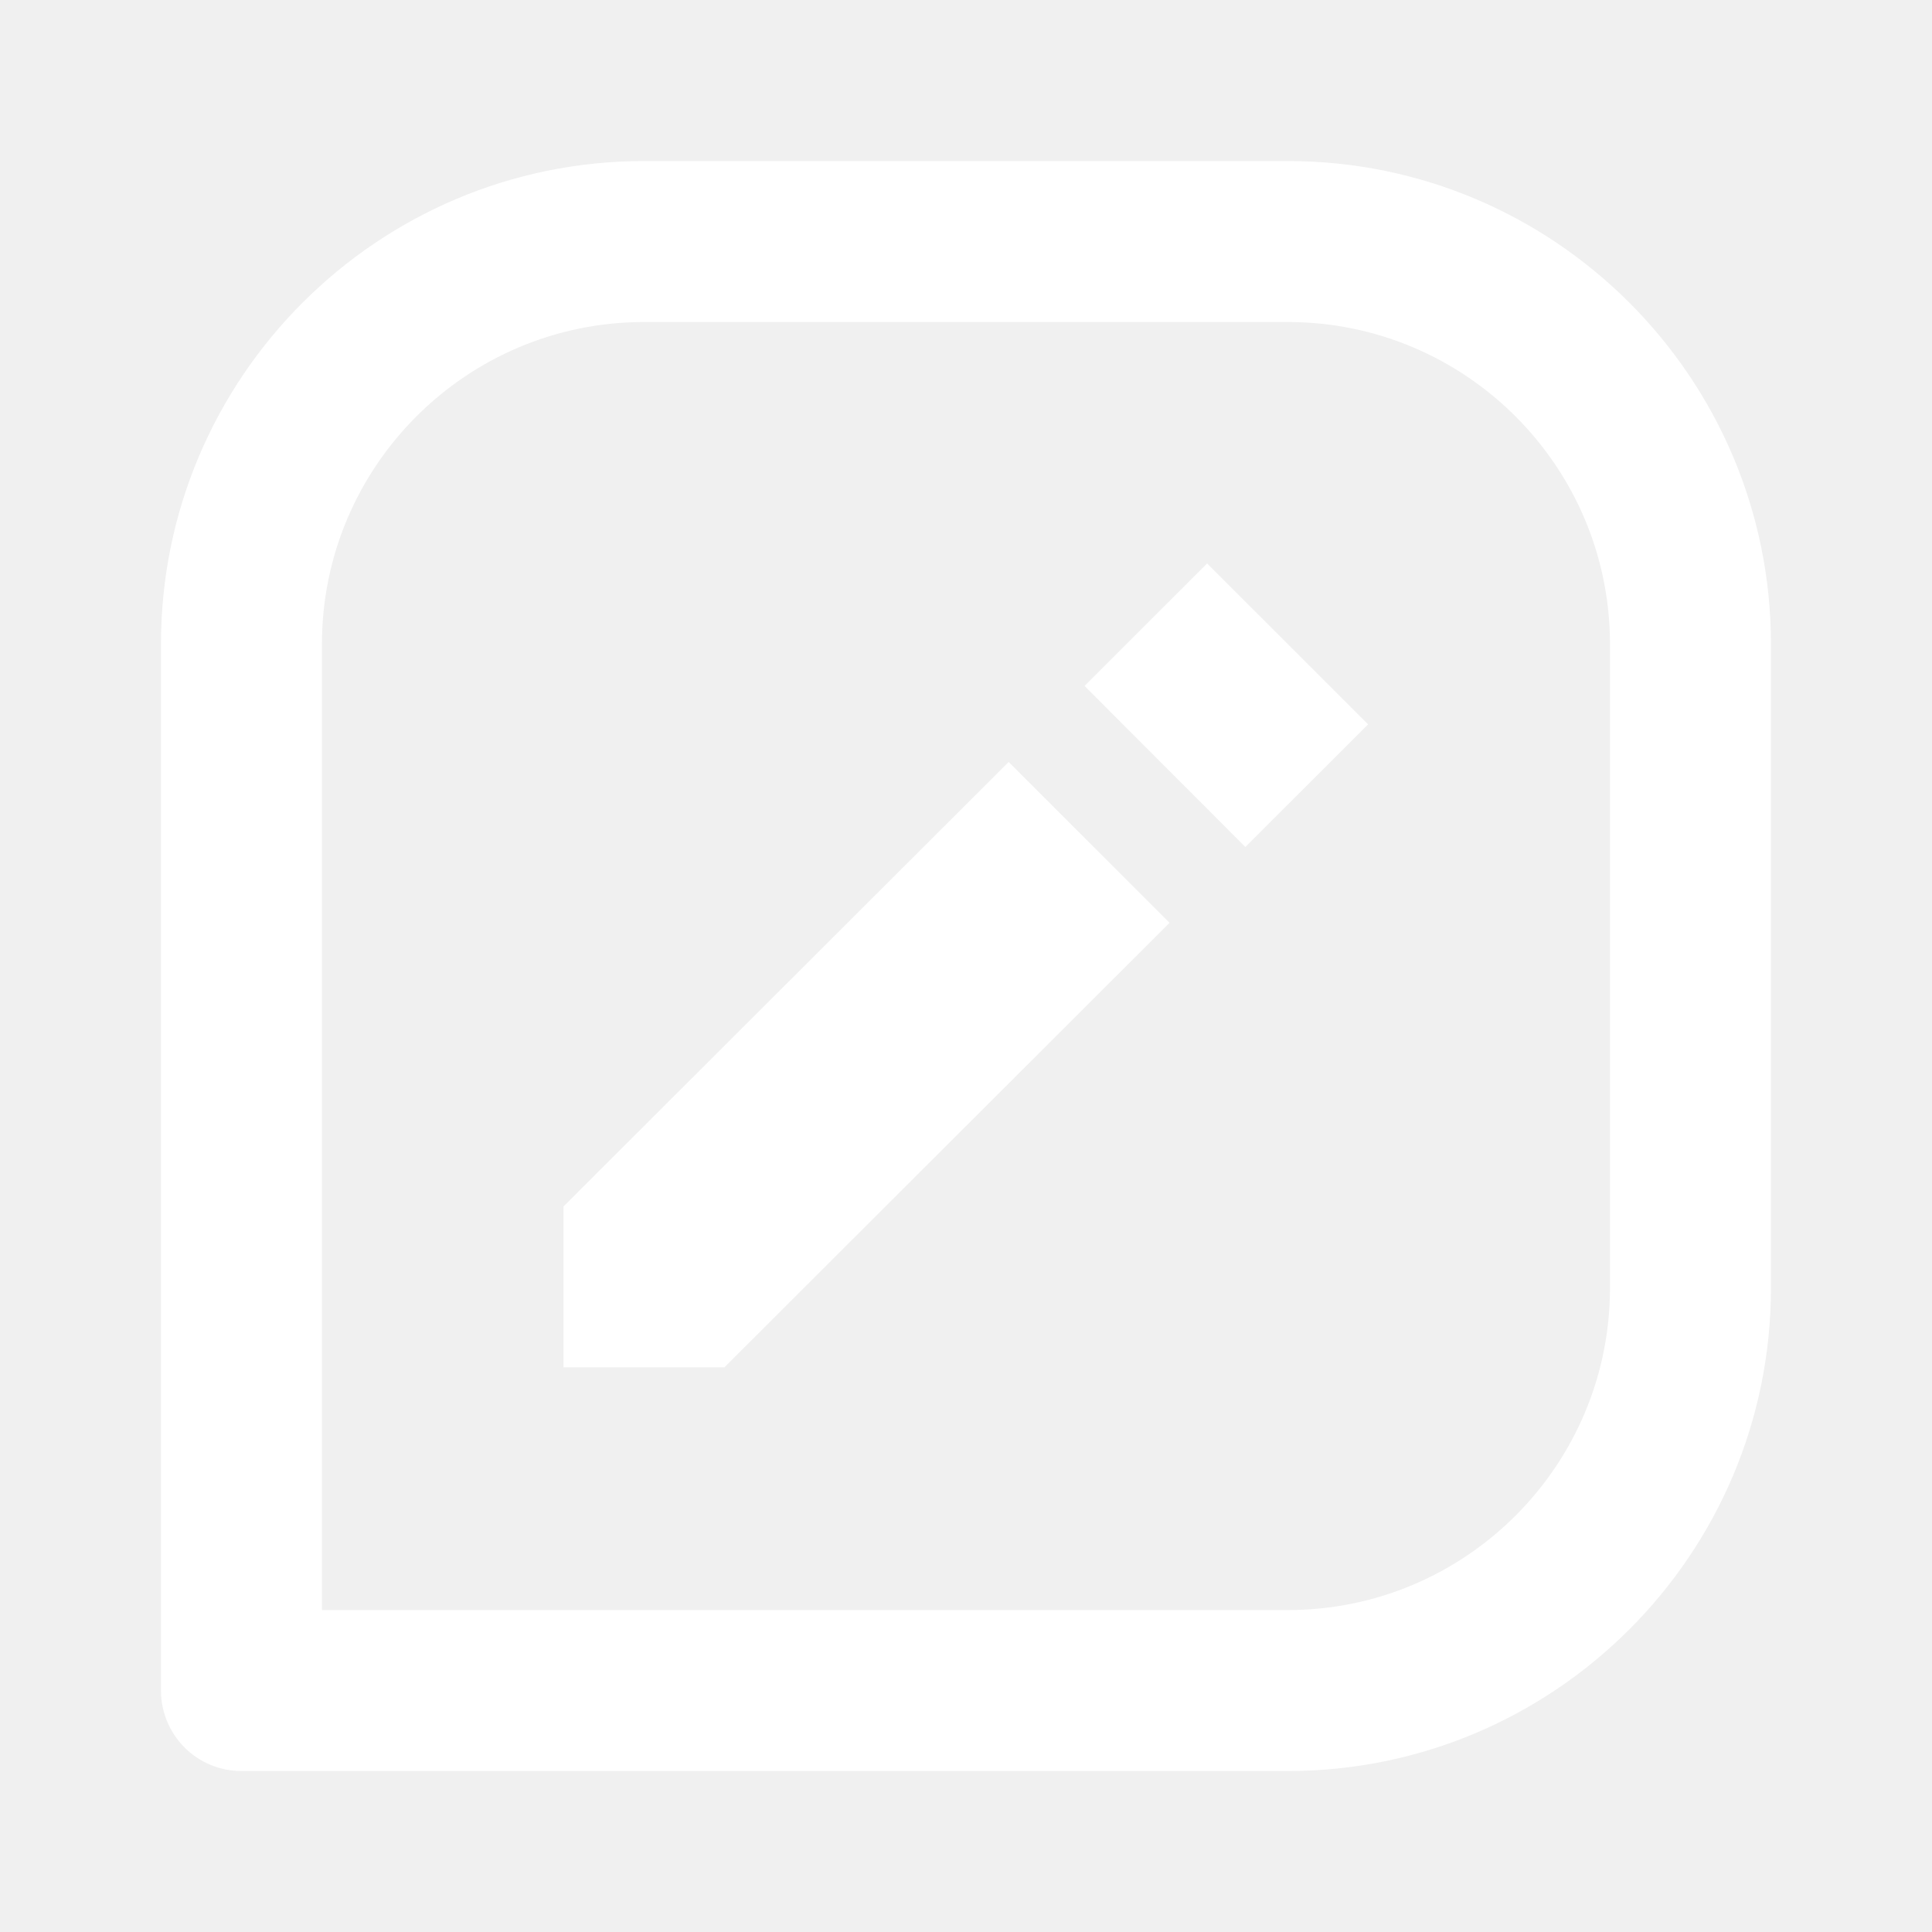
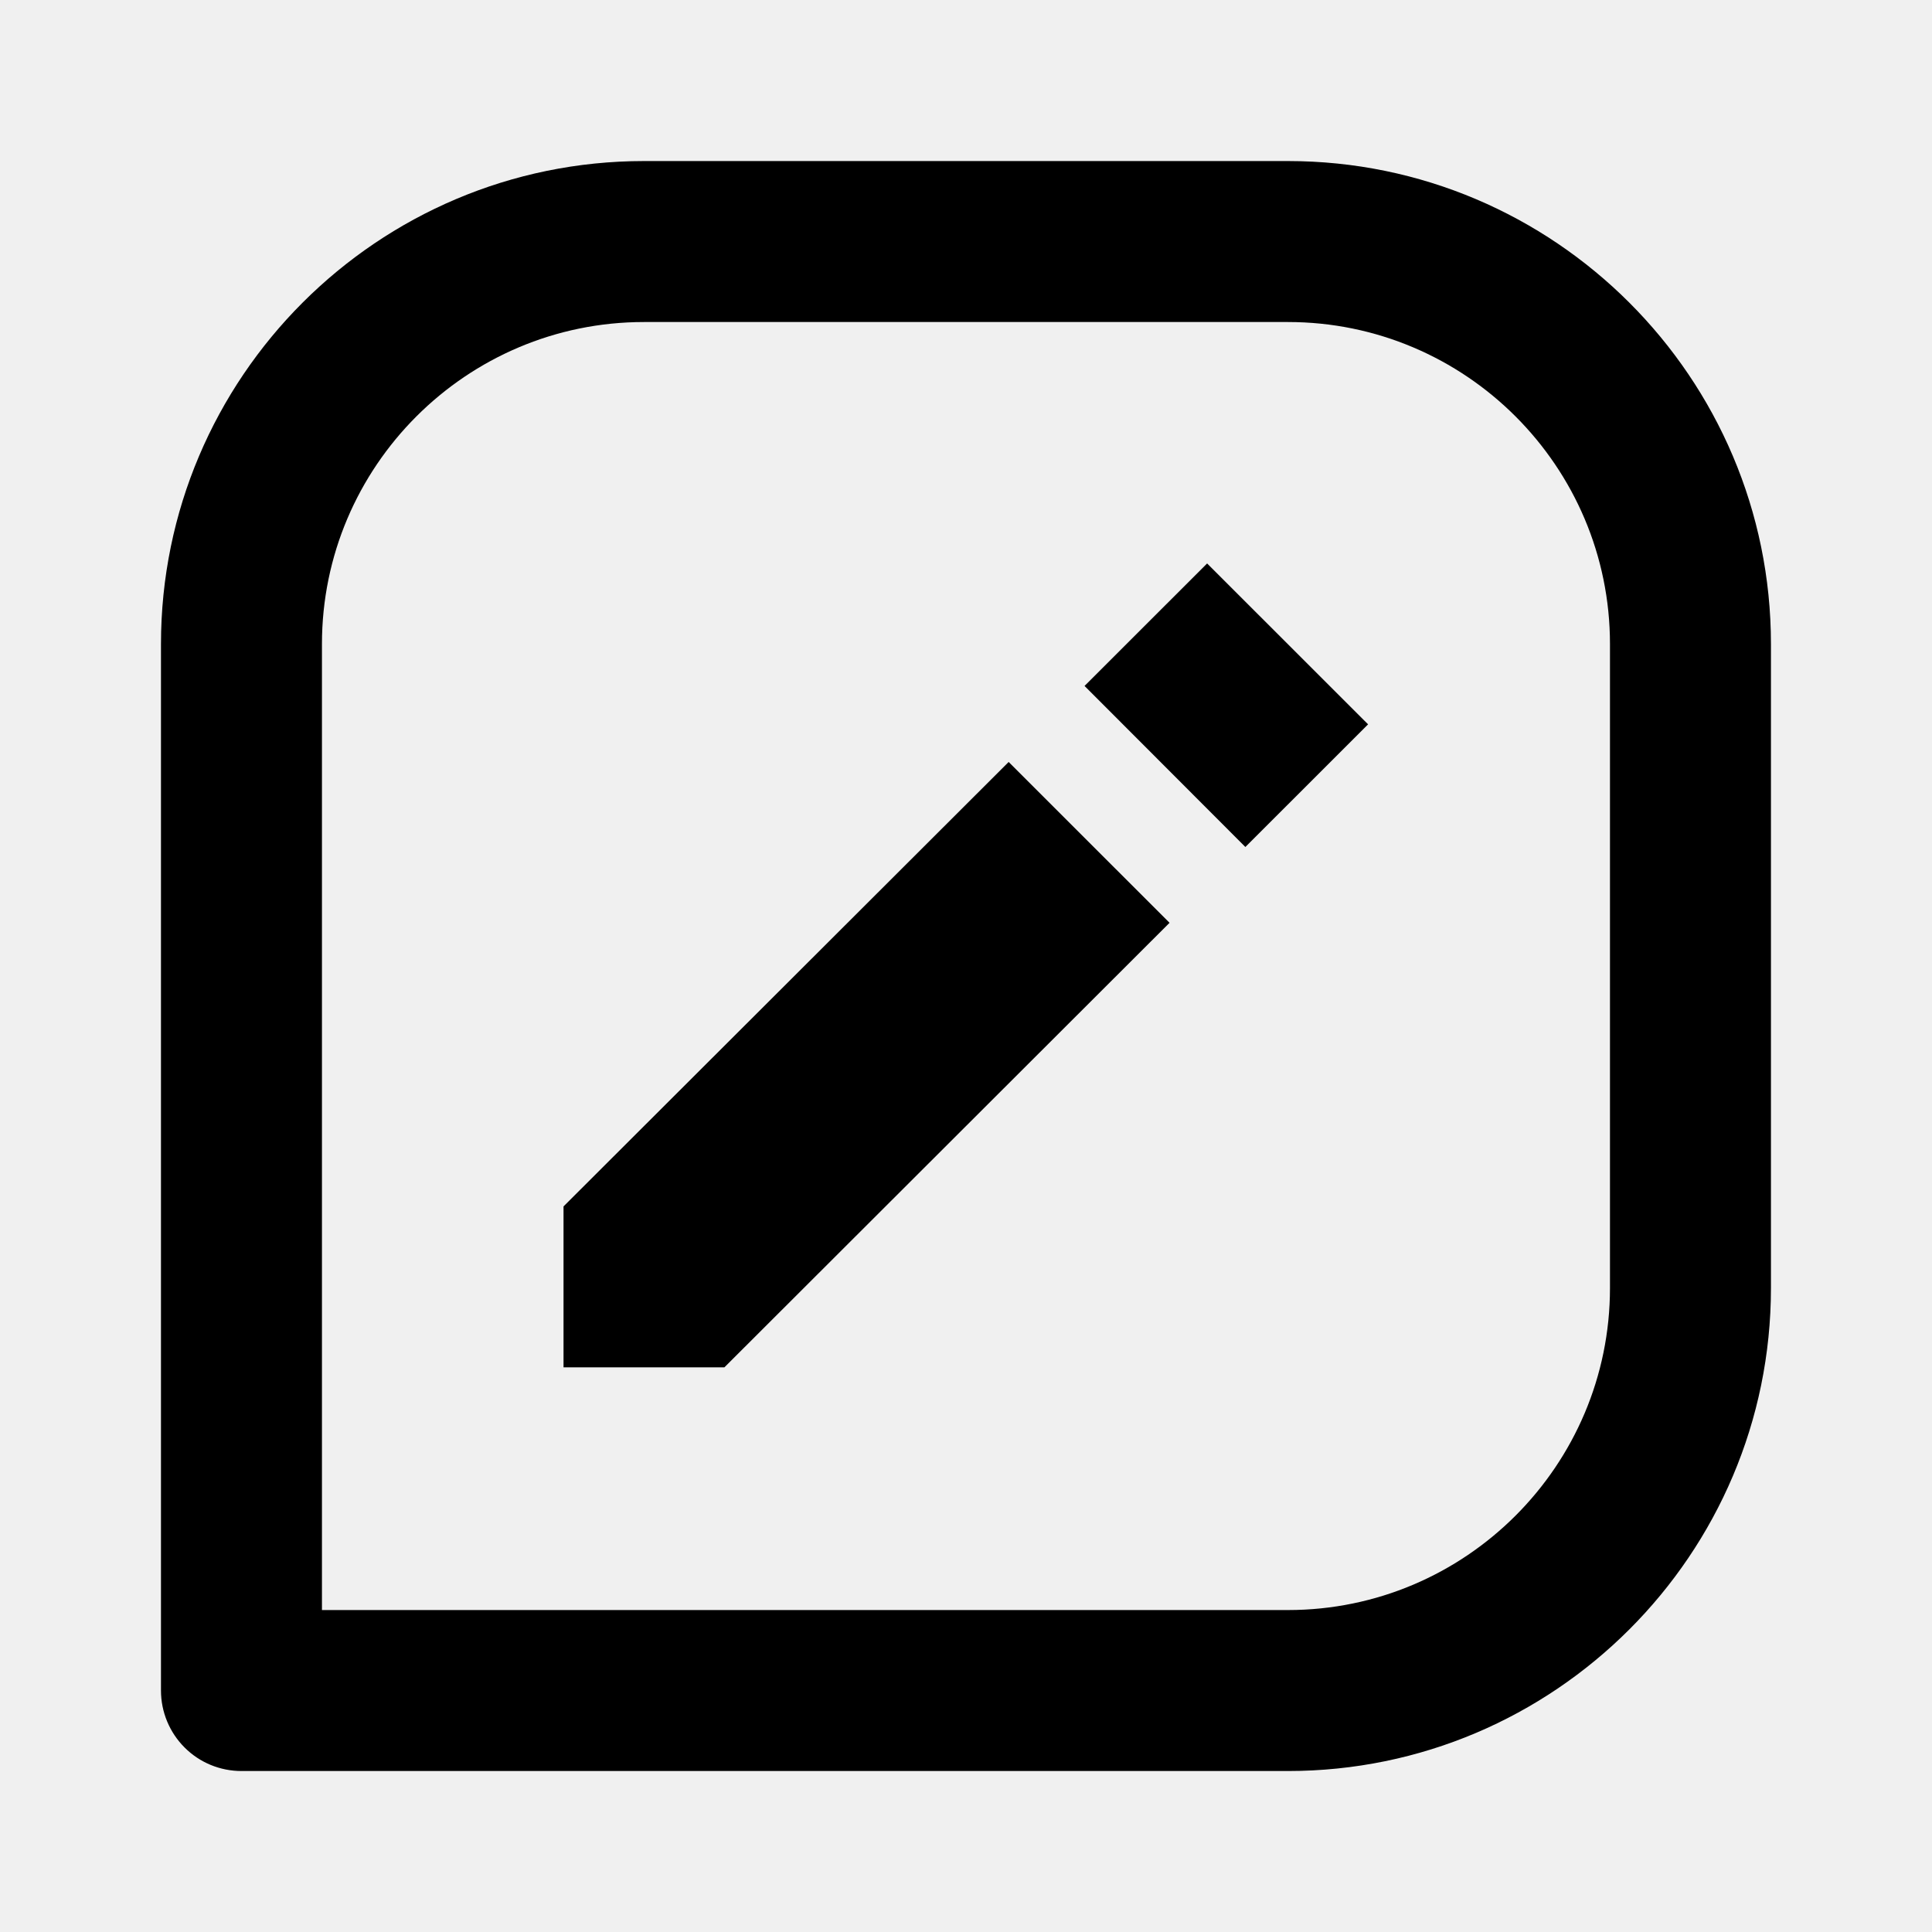
<svg xmlns="http://www.w3.org/2000/svg" width="25" height="25" viewBox="0 0 25 25" fill="none">
-   <path d="M16.666 2.084H8.333C4.886 2.084 2.083 4.887 2.083 8.334V21.876C2.083 22.152 2.193 22.417 2.388 22.612C2.583 22.808 2.848 22.917 3.125 22.917H16.666C20.113 22.917 22.916 20.114 22.916 16.667V8.334C22.916 4.887 20.113 2.084 16.666 2.084ZM20.833 16.667C20.833 18.965 18.964 20.834 16.666 20.834H4.166V8.334C4.166 6.036 6.035 4.167 8.333 4.167H16.666C18.964 4.167 20.833 6.036 20.833 8.334V16.667Z" fill="white" />
-   <path d="M7.292 15.611V17.693H9.374L15.134 11.941L13.052 9.86L7.292 15.611ZM16.115 10.96L14.034 8.876L15.62 7.291L17.703 9.373L16.115 10.96Z" fill="white" />
+   <path d="M16.666 2.084H8.333C4.886 2.084 2.083 4.887 2.083 8.334V21.876C2.083 22.152 2.193 22.417 2.388 22.612C2.583 22.808 2.848 22.917 3.125 22.917H16.666C20.113 22.917 22.916 20.114 22.916 16.667V8.334C22.916 4.887 20.113 2.084 16.666 2.084ZM20.833 16.667C20.833 18.965 18.964 20.834 16.666 20.834H4.166V8.334C4.166 6.036 6.035 4.167 8.333 4.167H16.666C18.964 4.167 20.833 6.036 20.833 8.334V16.667Z" fill="currentColor" />
+   <path d="M7.292 15.611V17.693H9.374L15.134 11.941L13.052 9.86L7.292 15.611ZM16.115 10.96L14.034 8.876L15.62 7.291L17.703 9.373L16.115 10.96Z" fill="currentColor" />
</svg>
